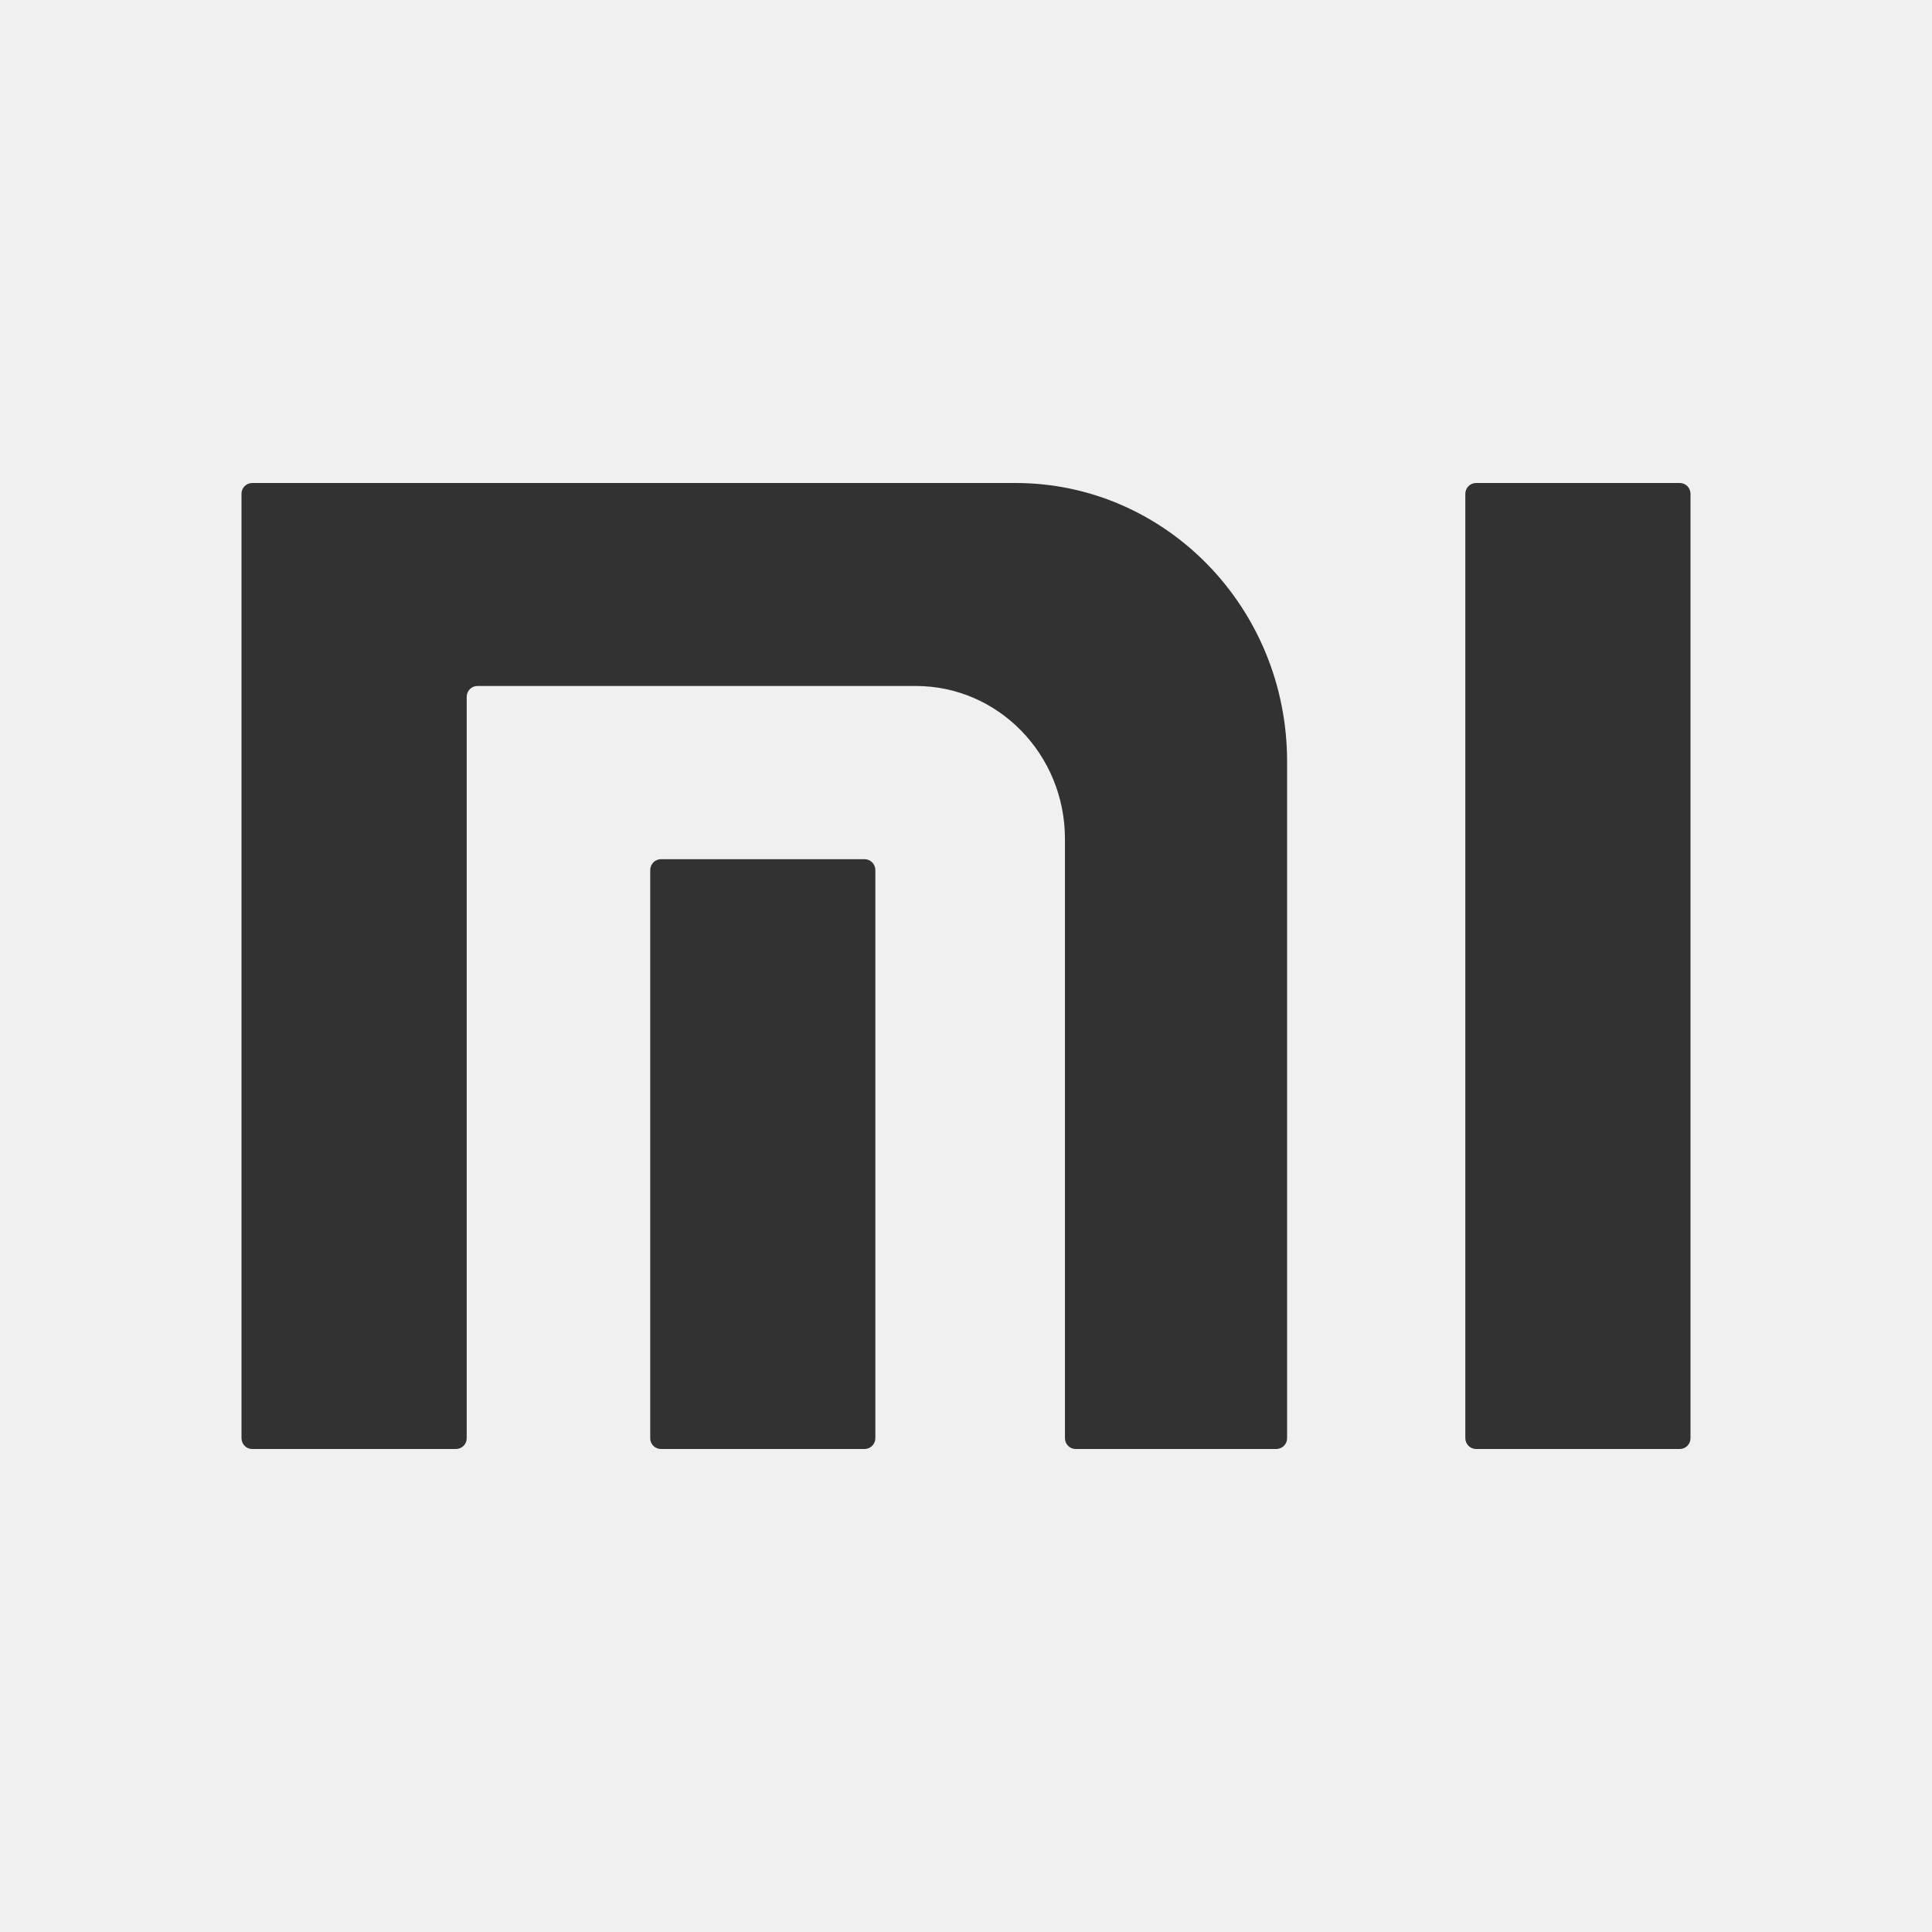
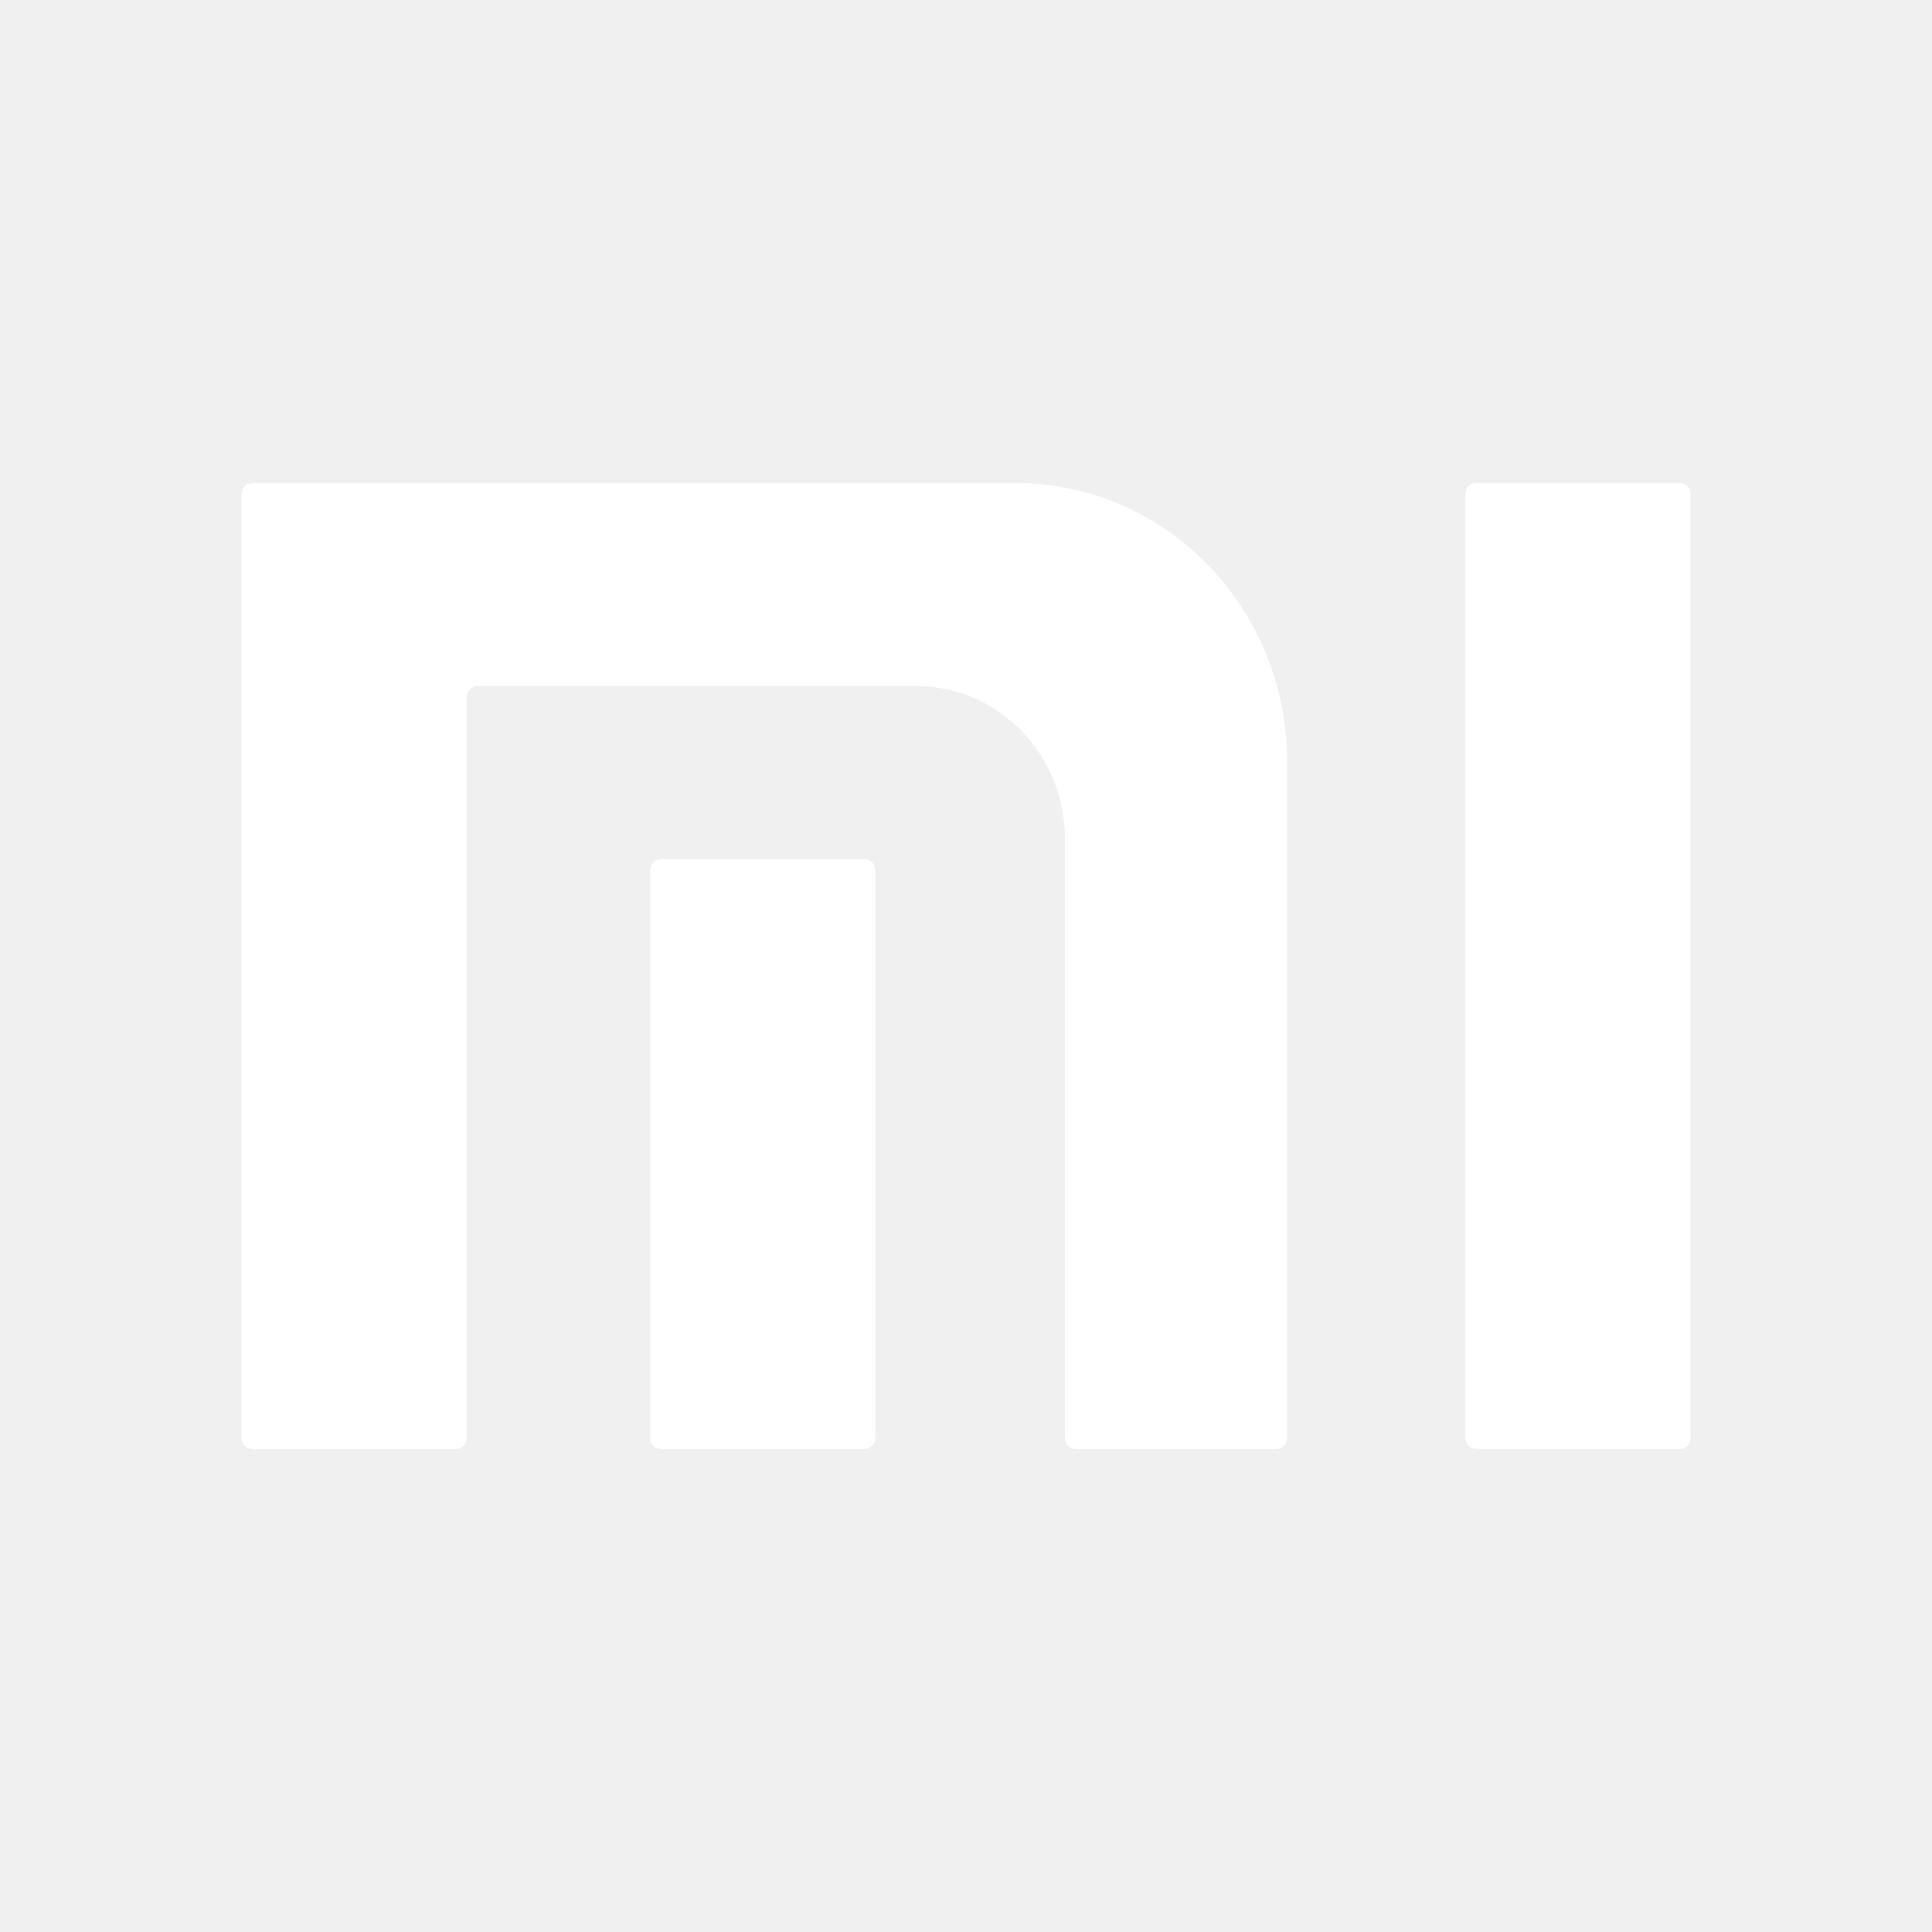
<svg xmlns="http://www.w3.org/2000/svg" id="svg4379" width="200" height="200" version="1.1" viewBox="0 0 200 200">
  <defs id="defs8" />
-   <path id="22-22-start-here-kde" p-id="148380" d="m 174.999,148.874 a 1.15,1.129 0 0 1 -0.317,0.792 1.1,1.08 0 0 1 -0.787,0.334 h -21.09 a 1.1,1.08 0 0 1 -0.793,-0.334 1.183,1.162 0 0 1 -0.323,-0.792 V 51.126 c 0,-0.622 0.5,-1.126 1.117,-1.126 h 21.09 c 0.61,0 1.104,0.501 1.104,1.126 z m -84.383,0 a 1.15,1.129 0 0 1 -0.321,0.792 1.1,1.08 0 0 1 -0.779,0.334 h -21.107 a 1.123,1.103 0 0 1 -0.787,-0.334 1.147,1.126 0 0 1 -0.31,-0.792 V 90.071 c 0,-0.616 0.49,-1.126 1.097,-1.126 h 21.107 c 0.607,0 1.1,0.511 1.1,1.126 z m 42.623,0 V 78.82 c 0,-15.919 -12.586,-28.82 -28.117,-28.82 H 26.103 a 1.123,1.103 0 0 0 -1.103,1.12 v 97.754 c 0,0.628 0.493,1.126 1.103,1.126 h 21.11 a 1.123,1.103 0 0 0 1.1,-1.126 V 72.142 c 0,-0.622 0.493,-1.129 1.1,-1.129 h 45.397 c 8.52,0 15.433,7.084 15.433,15.824 v 62.033 c 0,0.628 0.49,1.129 1.1,1.129 h 20.793 a 1.127,1.106 0 0 0 1.103,-1.126 z" style="fill:#323232;fill-opacity:1;stroke-width:0.103" />
+   <path id="22-22-start-here-kde" p-id="148380" d="m 174.999,148.874 a 1.15,1.129 0 0 1 -0.317,0.792 1.1,1.08 0 0 1 -0.787,0.334 h -21.09 a 1.1,1.08 0 0 1 -0.793,-0.334 1.183,1.162 0 0 1 -0.323,-0.792 V 51.126 c 0,-0.622 0.5,-1.126 1.117,-1.126 h 21.09 c 0.61,0 1.104,0.501 1.104,1.126 z m -84.383,0 a 1.15,1.129 0 0 1 -0.321,0.792 1.1,1.08 0 0 1 -0.779,0.334 h -21.107 a 1.123,1.103 0 0 1 -0.787,-0.334 1.147,1.126 0 0 1 -0.31,-0.792 V 90.071 c 0,-0.616 0.49,-1.126 1.097,-1.126 h 21.107 c 0.607,0 1.1,0.511 1.1,1.126 z m 42.623,0 V 78.82 c 0,-15.919 -12.586,-28.82 -28.117,-28.82 H 26.103 a 1.123,1.103 0 0 0 -1.103,1.12 v 97.754 c 0,0.628 0.493,1.126 1.103,1.126 h 21.11 a 1.123,1.103 0 0 0 1.1,-1.126 V 72.142 c 0,-0.622 0.493,-1.129 1.1,-1.129 h 45.397 c 8.52,0 15.433,7.084 15.433,15.824 v 62.033 c 0,0.628 0.49,1.129 1.1,1.129 h 20.793 a 1.127,1.106 0 0 0 1.103,-1.126 z" style="fill:#ffffff;fill-opacity:1;stroke-width:0.103" />
</svg>
